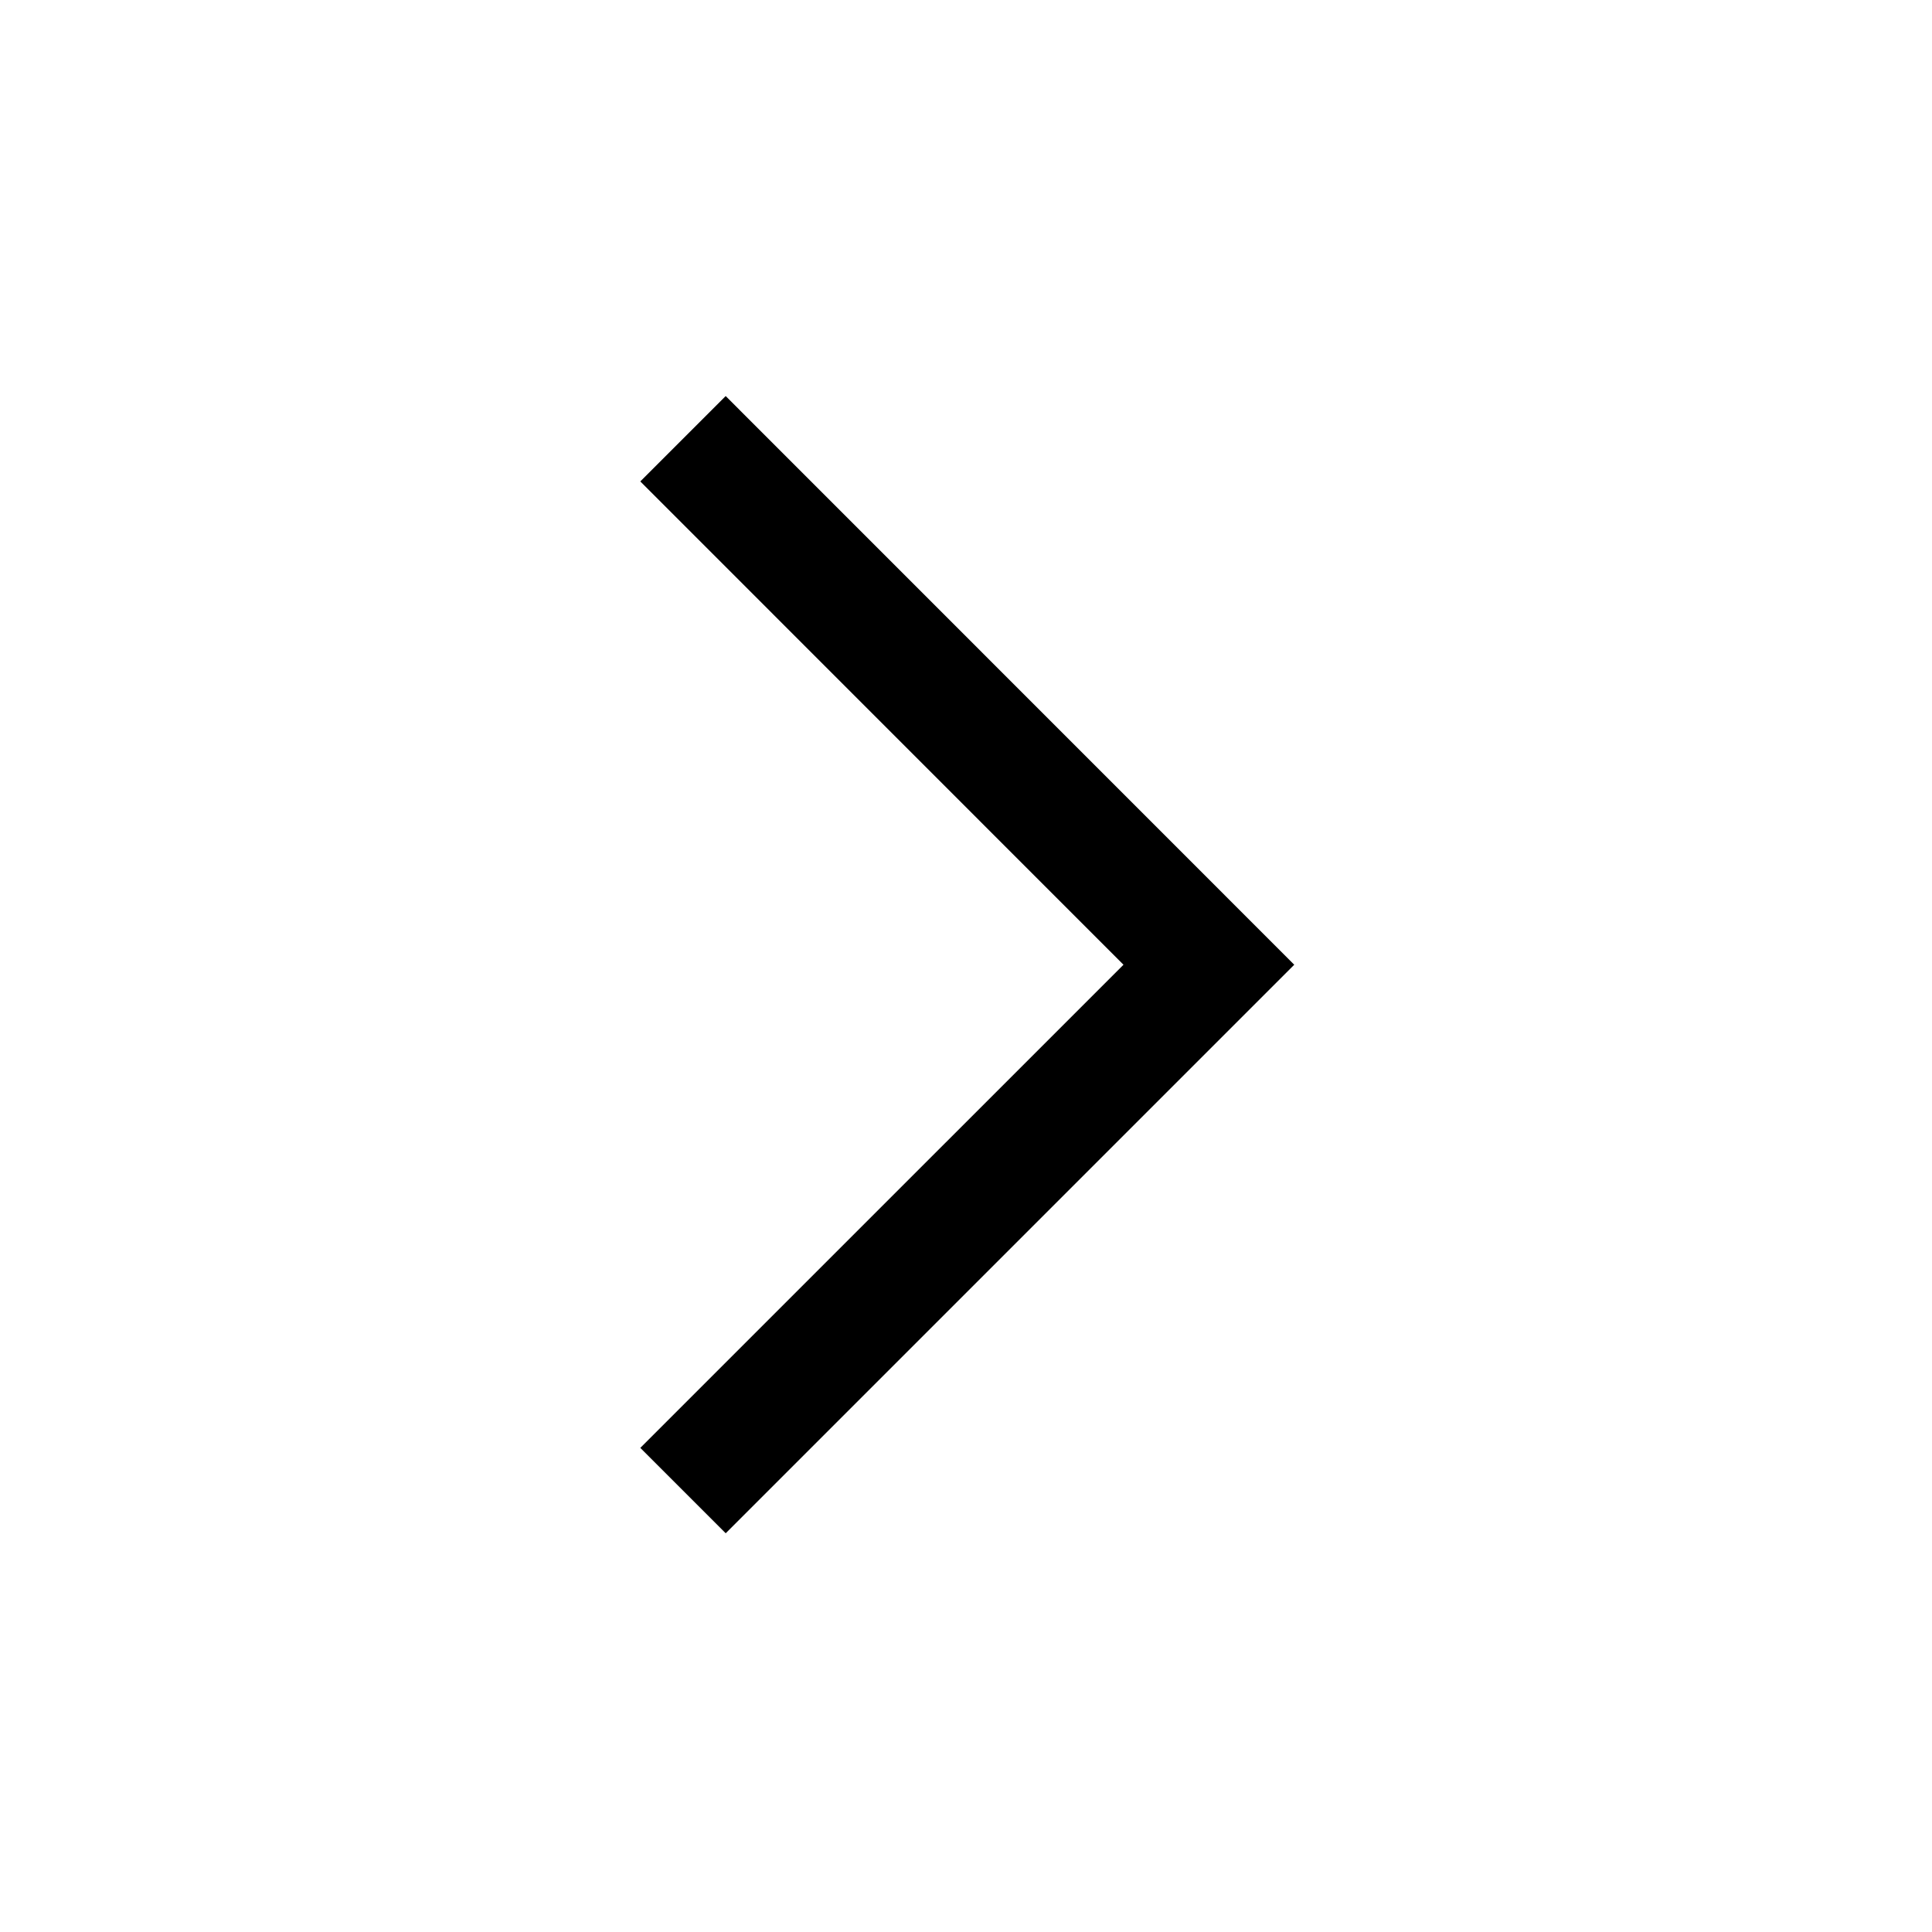
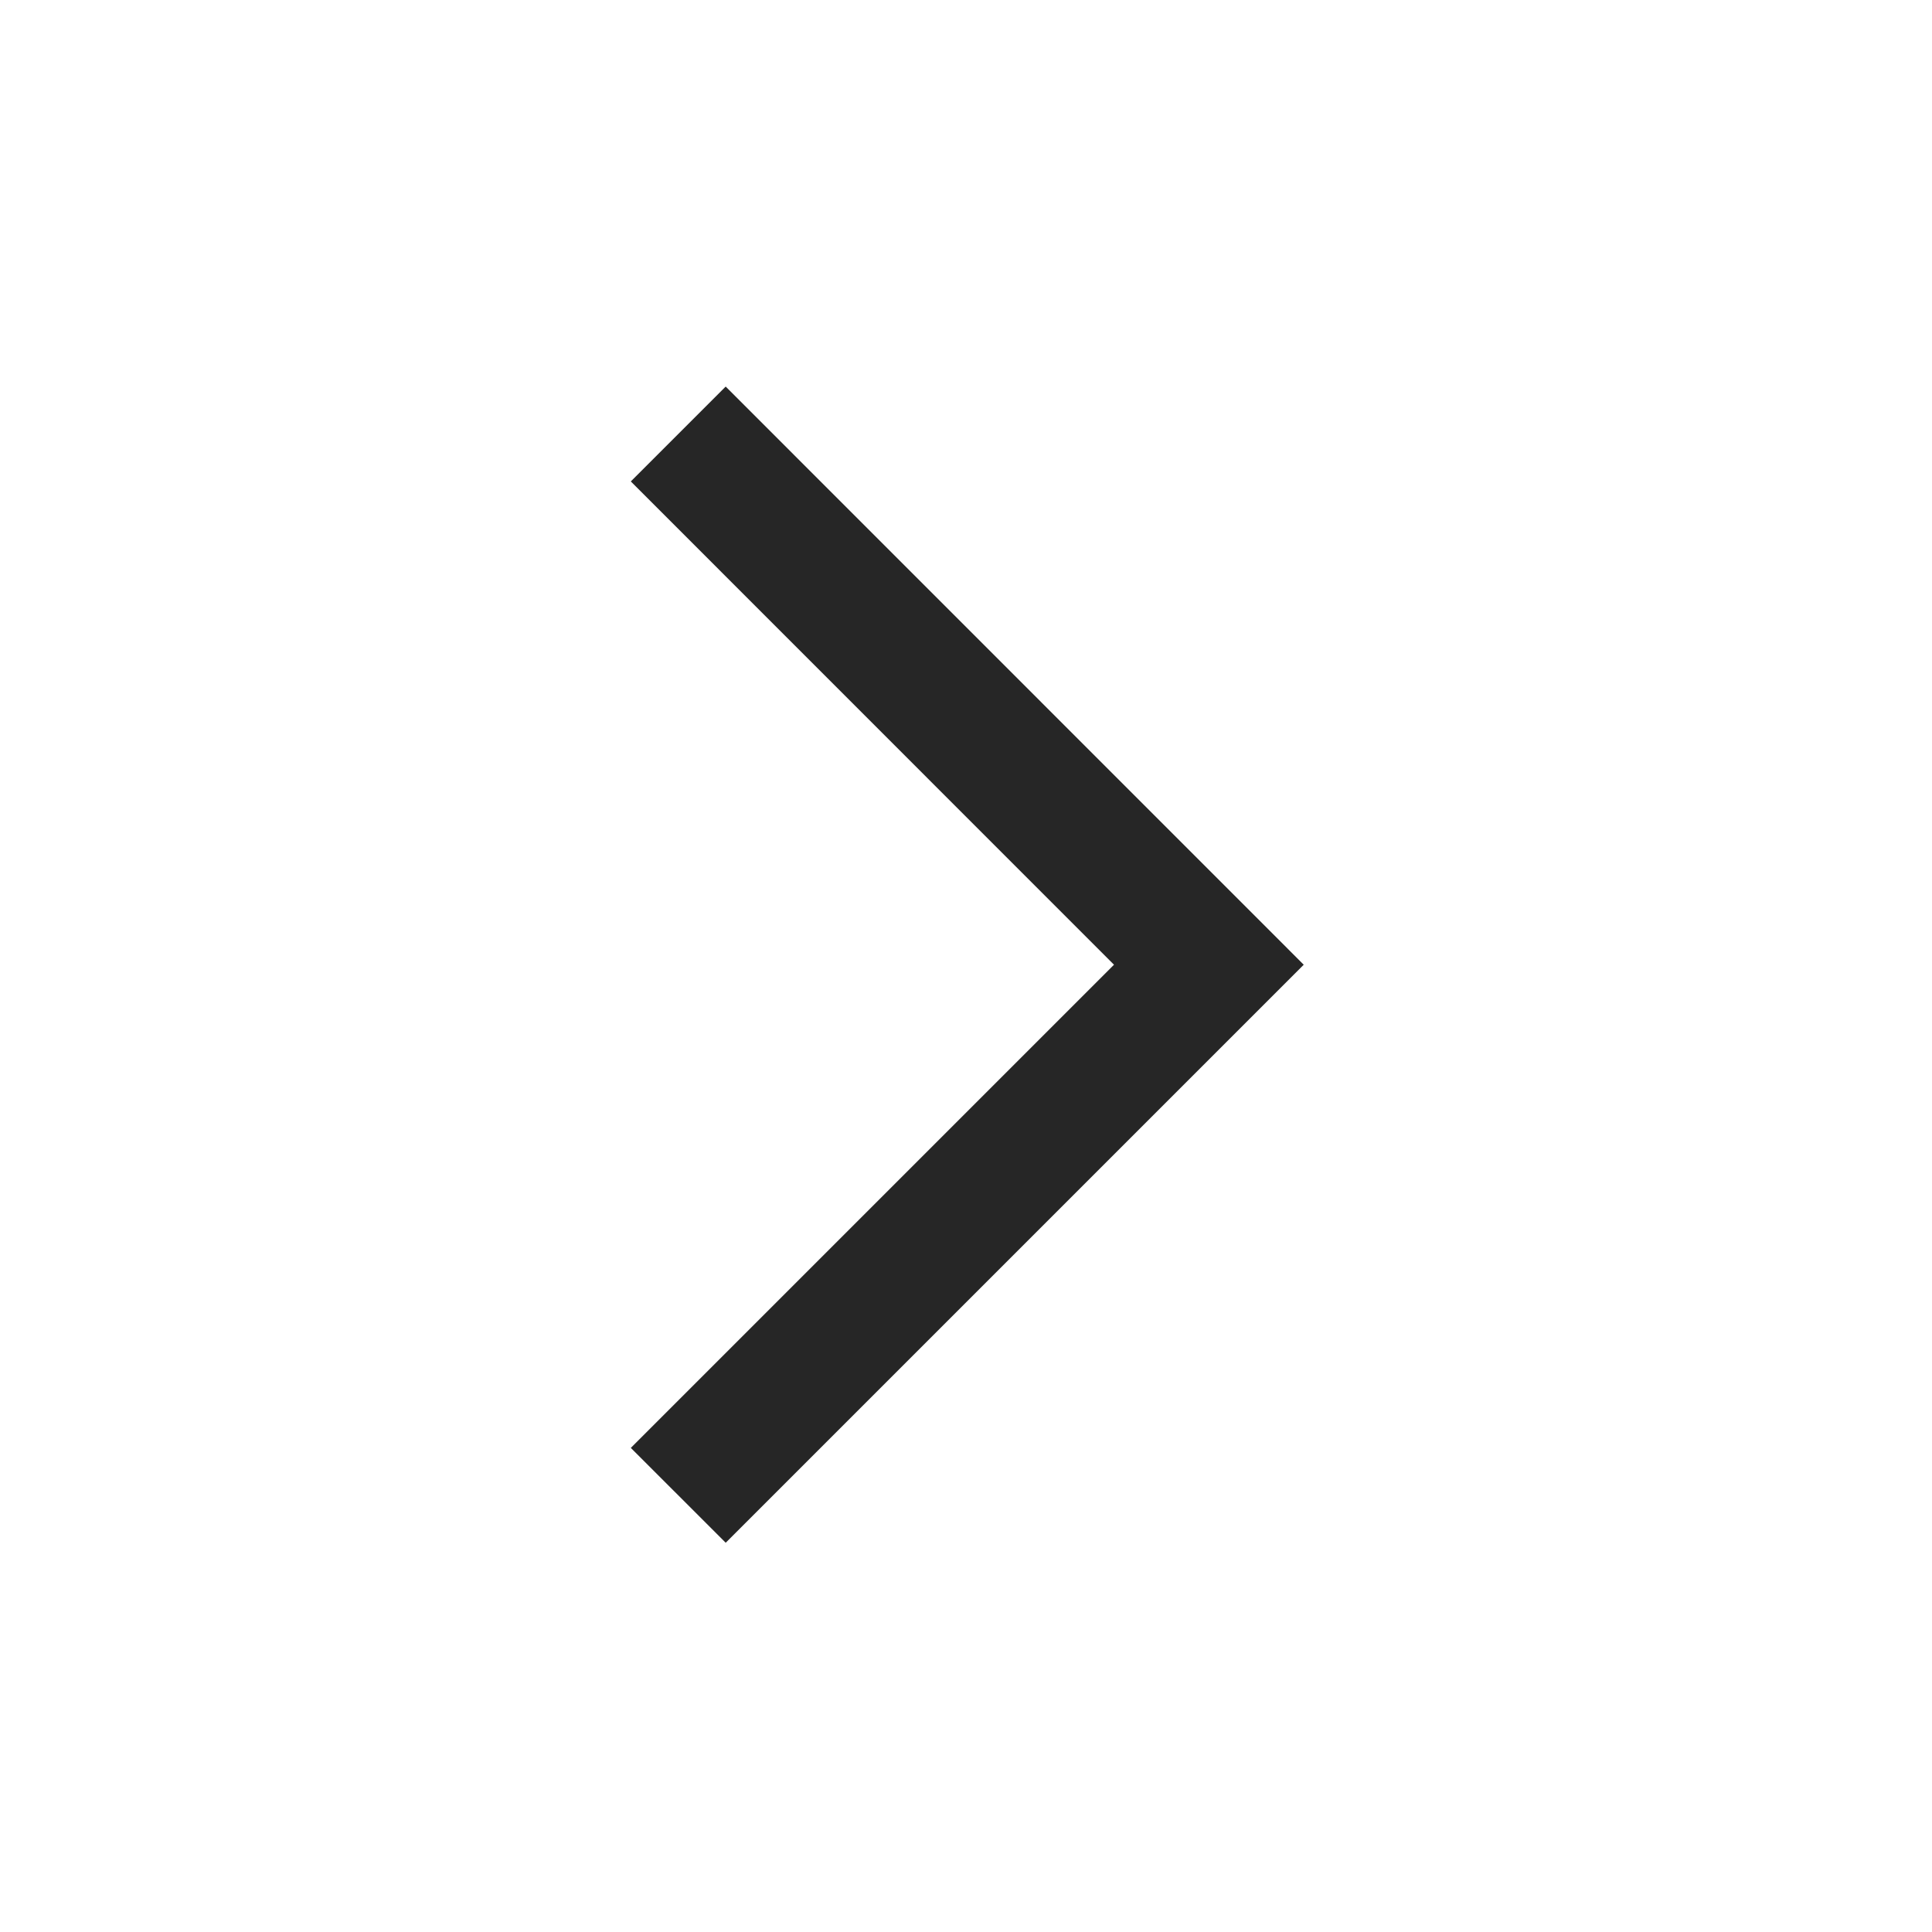
<svg xmlns="http://www.w3.org/2000/svg" width="96" height="96" overflow="hidden">
  <defs>
    <clipPath id="clip0">
-       <rect x="730" y="256" width="96" height="96" />
+       <rect x="592" y="312" width="96" height="96" />
    </clipPath>
  </defs>
-   <g clip-path="url(#clip0)" transform="translate(-730 -256)">
-     <path d="M766.06 332.187 761.817 327.945 785.825 303.937 761.816 279.922 766.059 275.68 794.31 303.937 766.06 332.187Z" />
+   <g clip-path="url(#clip0)" transform="translate(-592 -312)">
+     <path d="M628.06 388.187 623.817 383.945 647.825 359.937 623.816 335.922 628.059 331.68 656.31 359.937 628.06 388.187Z" stroke="#262626" stroke-width="0.667" fill="#262626" />
  </g>
</svg>
